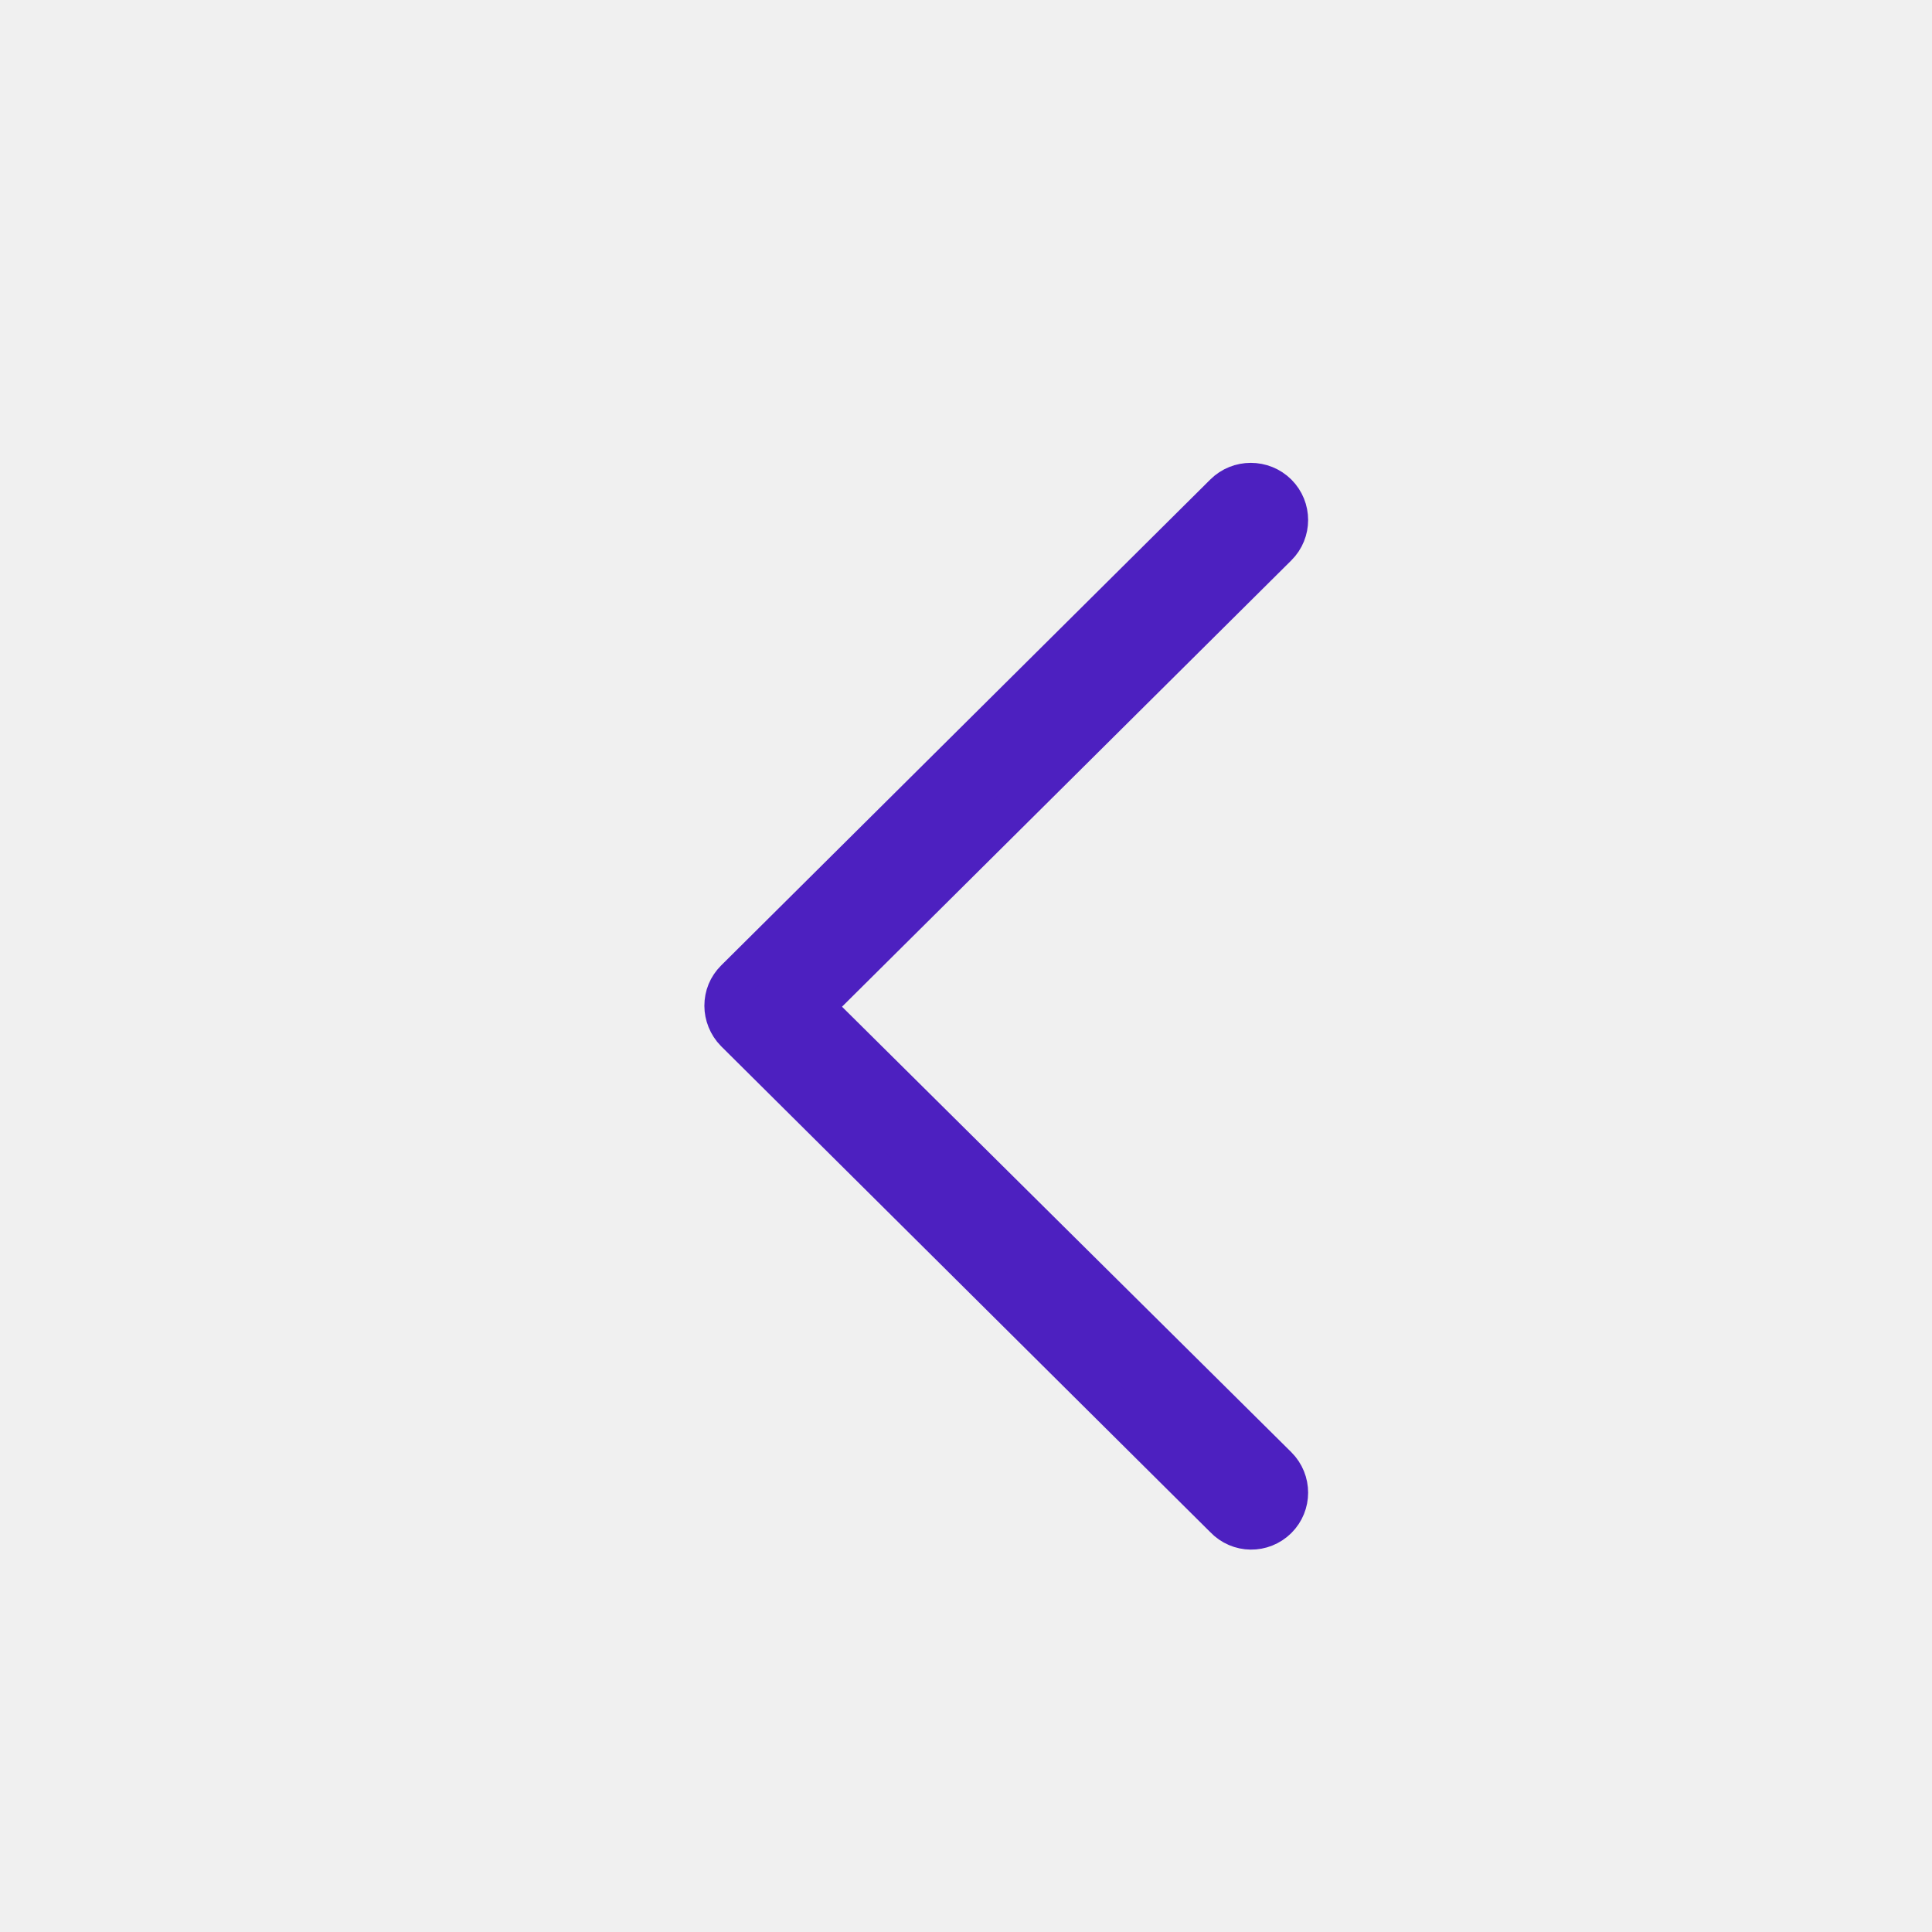
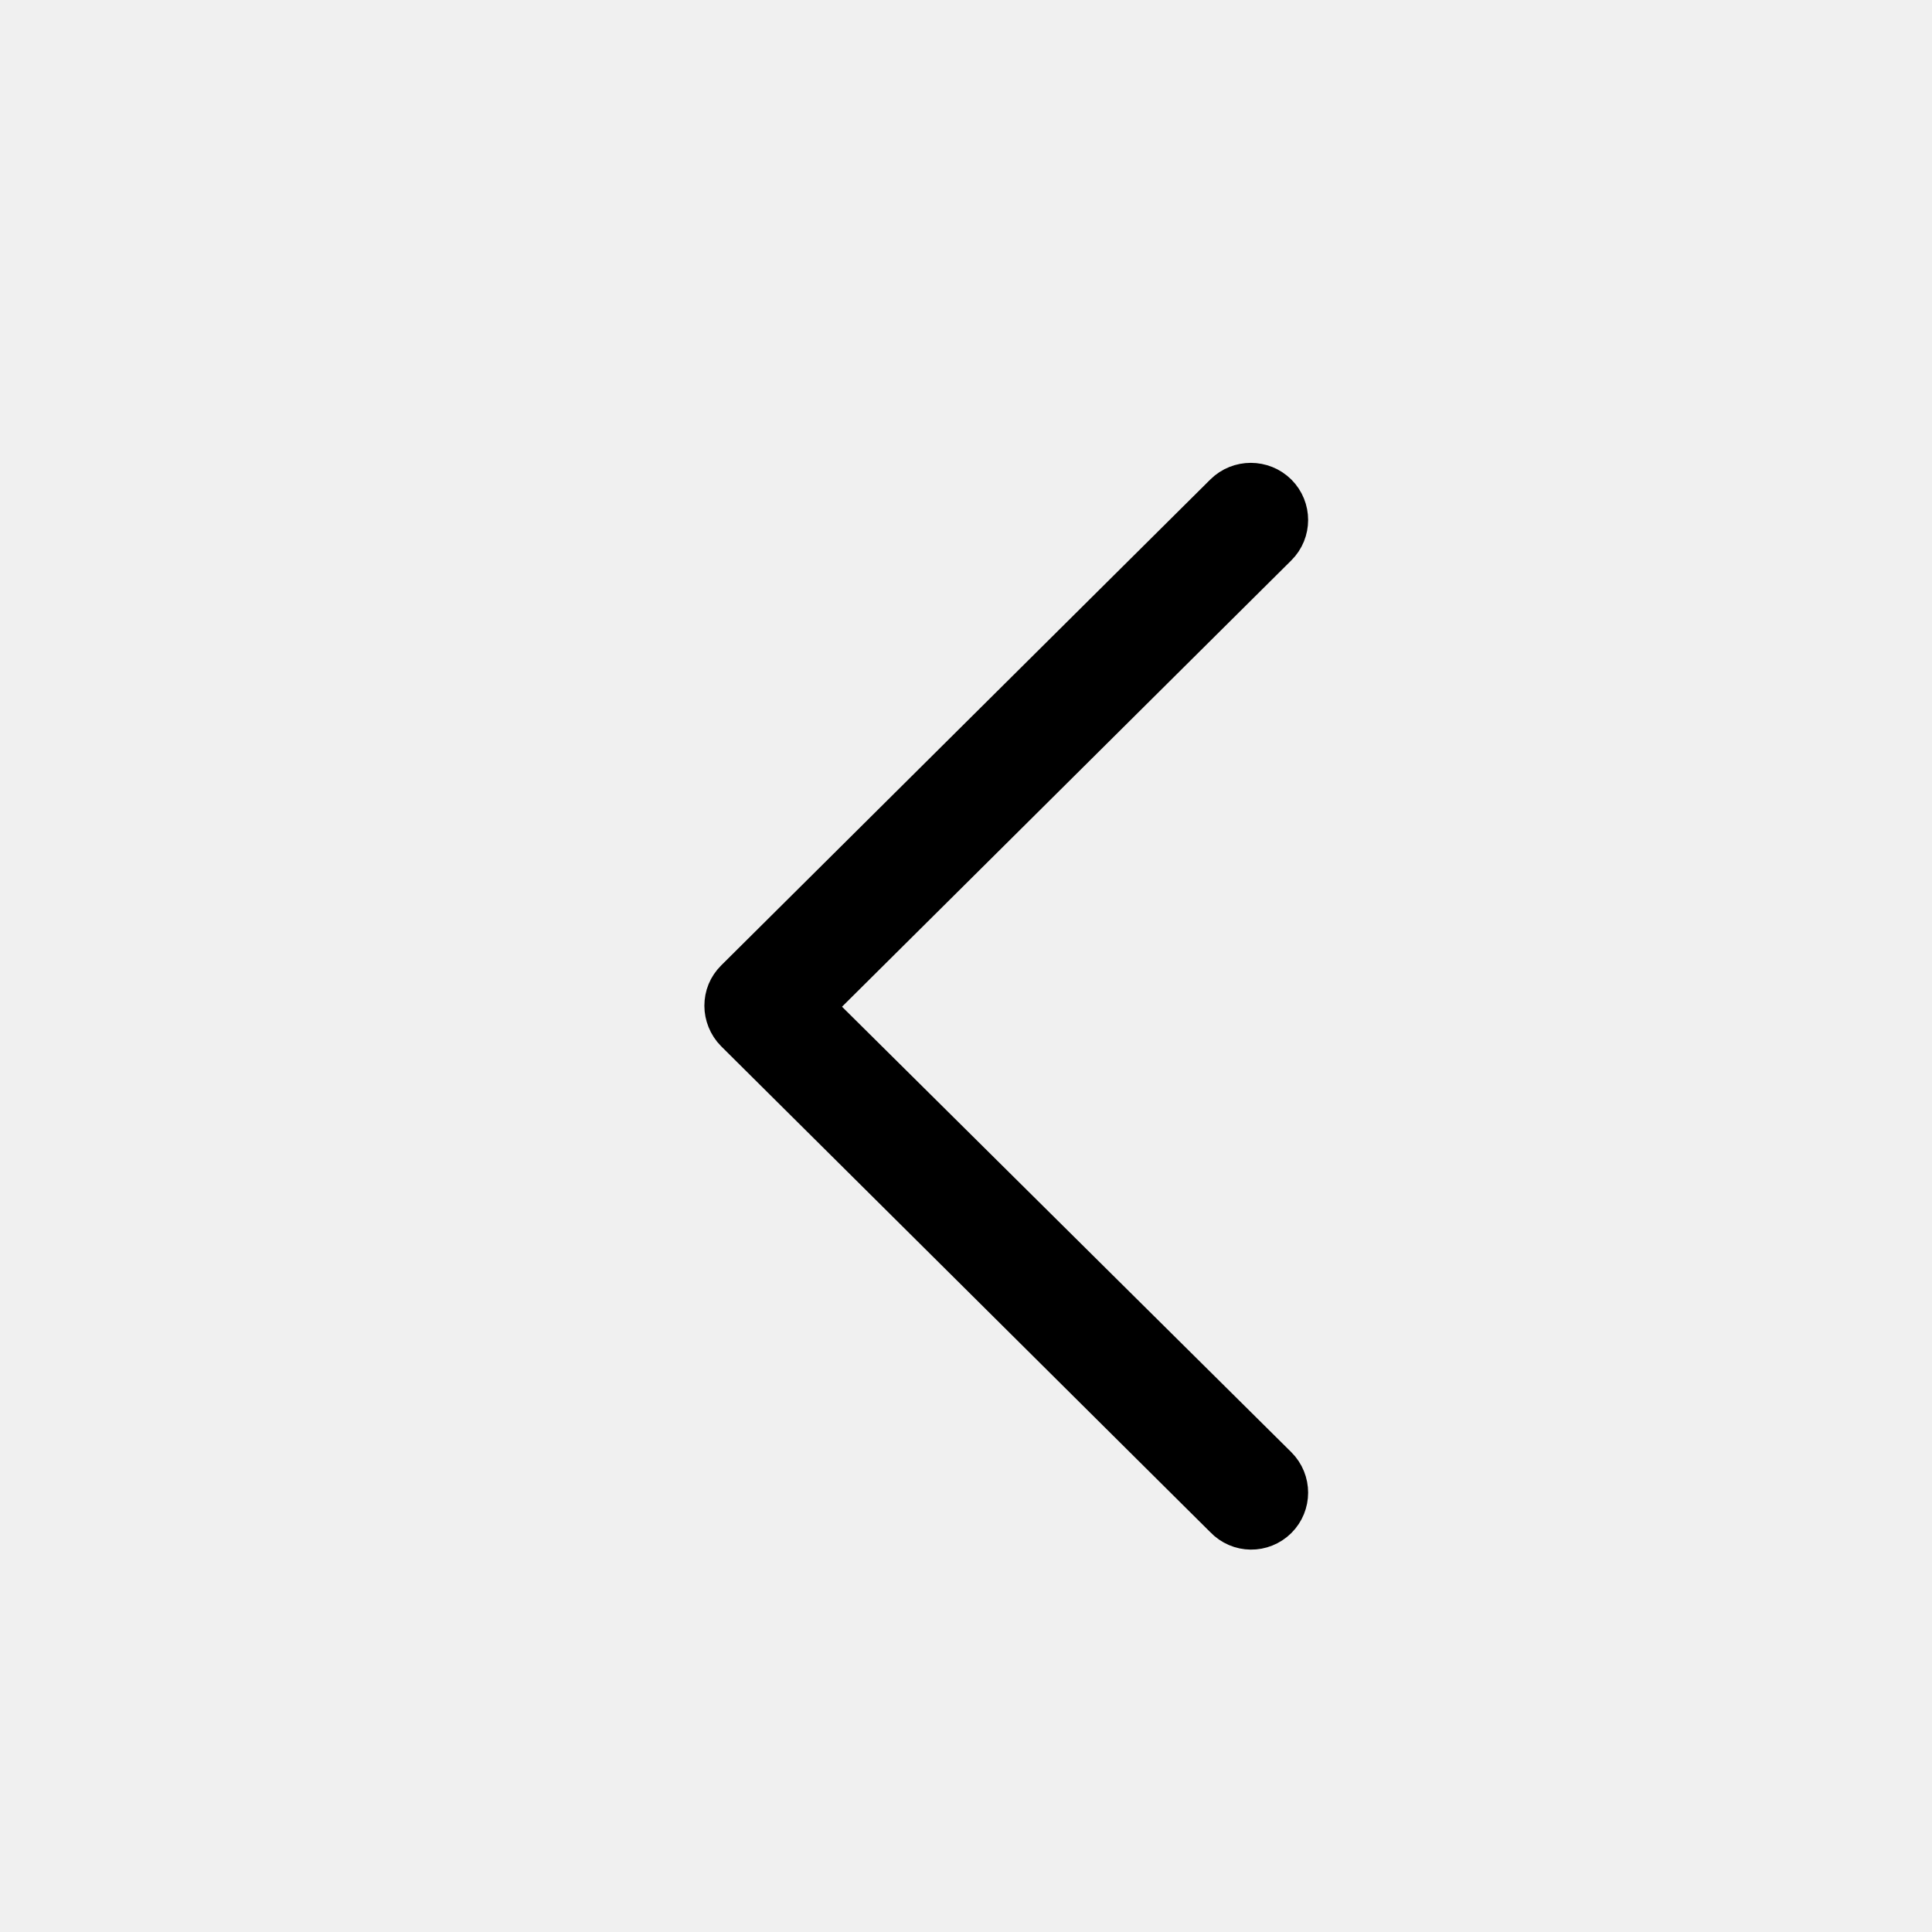
<svg xmlns="http://www.w3.org/2000/svg" width="24px" height="24px" viewBox="0 0 24 24" version="1.1">
  <g id="icon/arrow-left" stroke="none" stroke-width="1" fill="none" fill-rule="evenodd">
    <g id="icon/arrow-right-copy">
      <rect id="Rectangle" fill="#FFFFFF" opacity="0" x="0" y="0" width="24" height="24" />
-       <path d="M18.867,9.135 C18.688,8.955 18.397,8.955 18.217,9.135 L12.506,14.895 L6.784,9.135 C6.605,8.955 6.314,8.955 6.134,9.135 C5.955,9.316 5.955,9.609 6.134,9.789 L12.17,15.865 C12.26,15.955 12.372,16 12.495,16 C12.607,16 12.73,15.955 12.82,15.865 L18.856,9.789 C19.046,9.609 19.046,9.316 18.867,9.135 Z" id="Path-Copy-11" stroke="#4D20C0" stroke-width="0.5" fill="#4D20C0" transform="translate(12.5, 12.5) rotate(90) translate(-12.5, -12.5) " />
+       <path d="M18.867,9.135 C18.688,8.955 18.397,8.955 18.217,9.135 L12.506,14.895 L6.784,9.135 C6.605,8.955 6.314,8.955 6.134,9.135 C5.955,9.316 5.955,9.609 6.134,9.789 L12.17,15.865 C12.26,15.955 12.372,16 12.495,16 C12.607,16 12.73,15.955 12.82,15.865 L18.856,9.789 C19.046,9.609 19.046,9.316 18.867,9.135 Z" id="Path-Copy-11" stroke="currentColor" stroke-width="0.5" fill="currentColor" transform="translate(12.5, 12.5) rotate(90) translate(-12.5, -12.5) " />
    </g>
  </g>
</svg>
